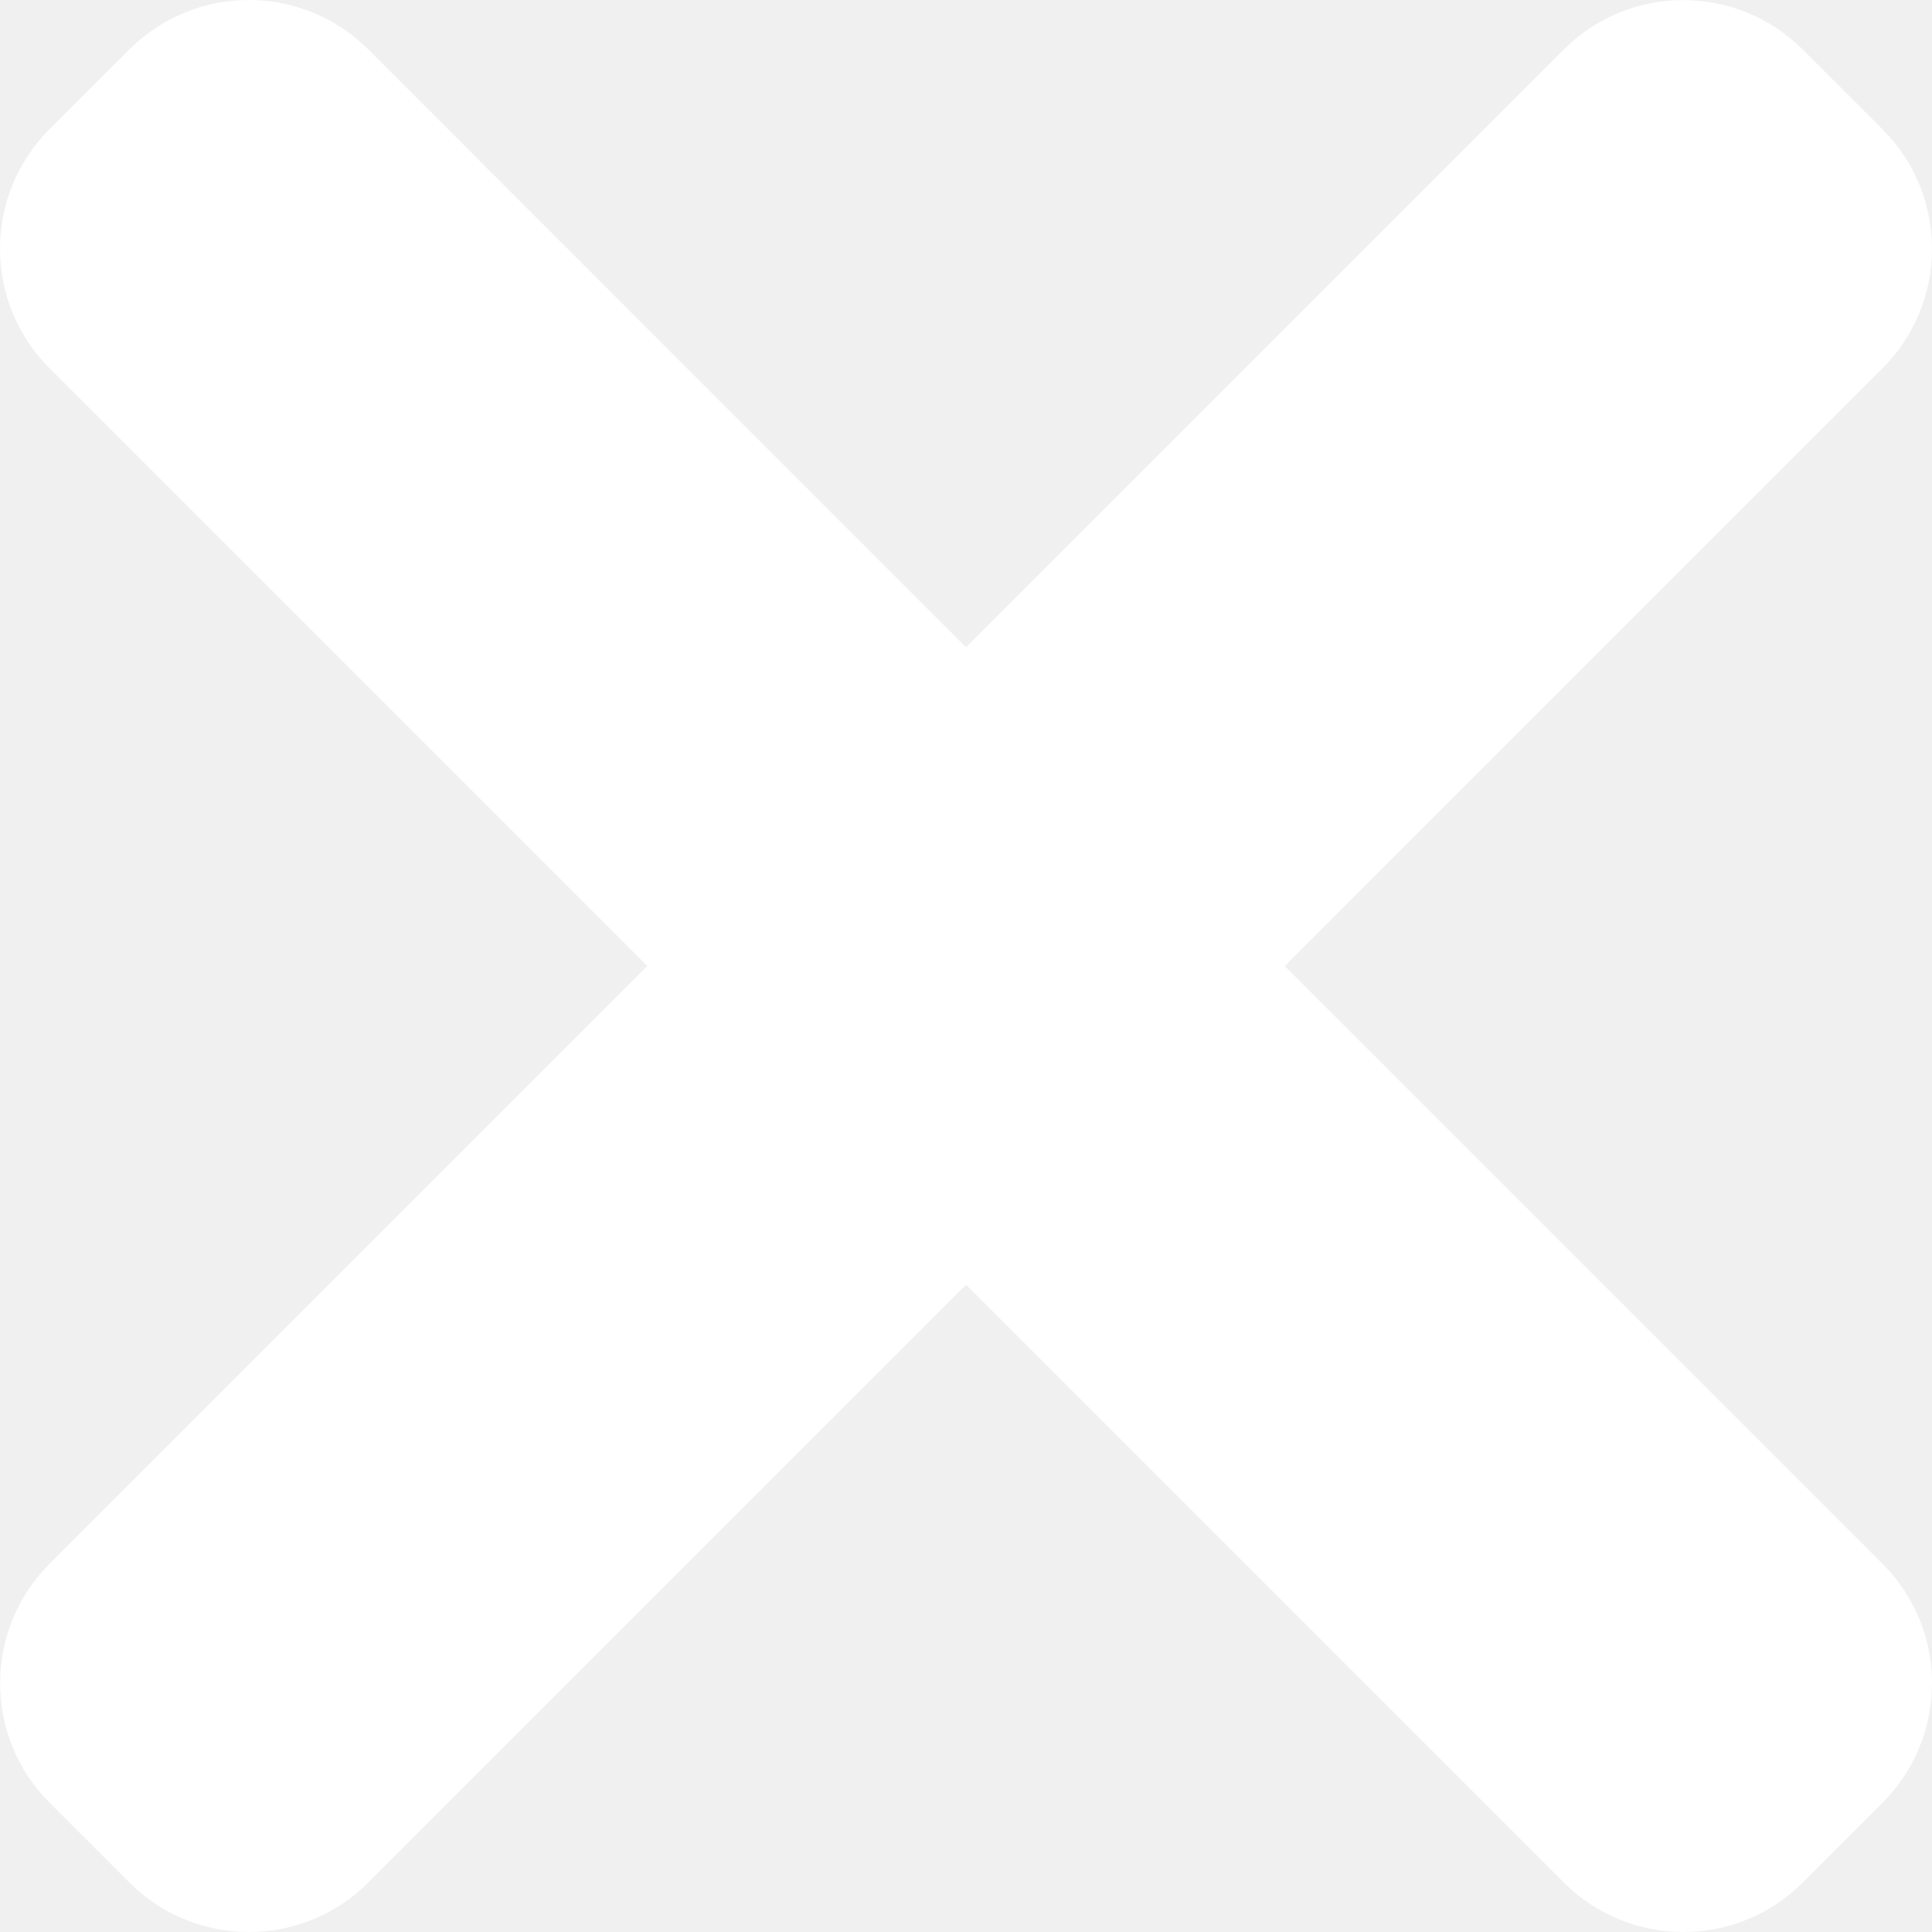
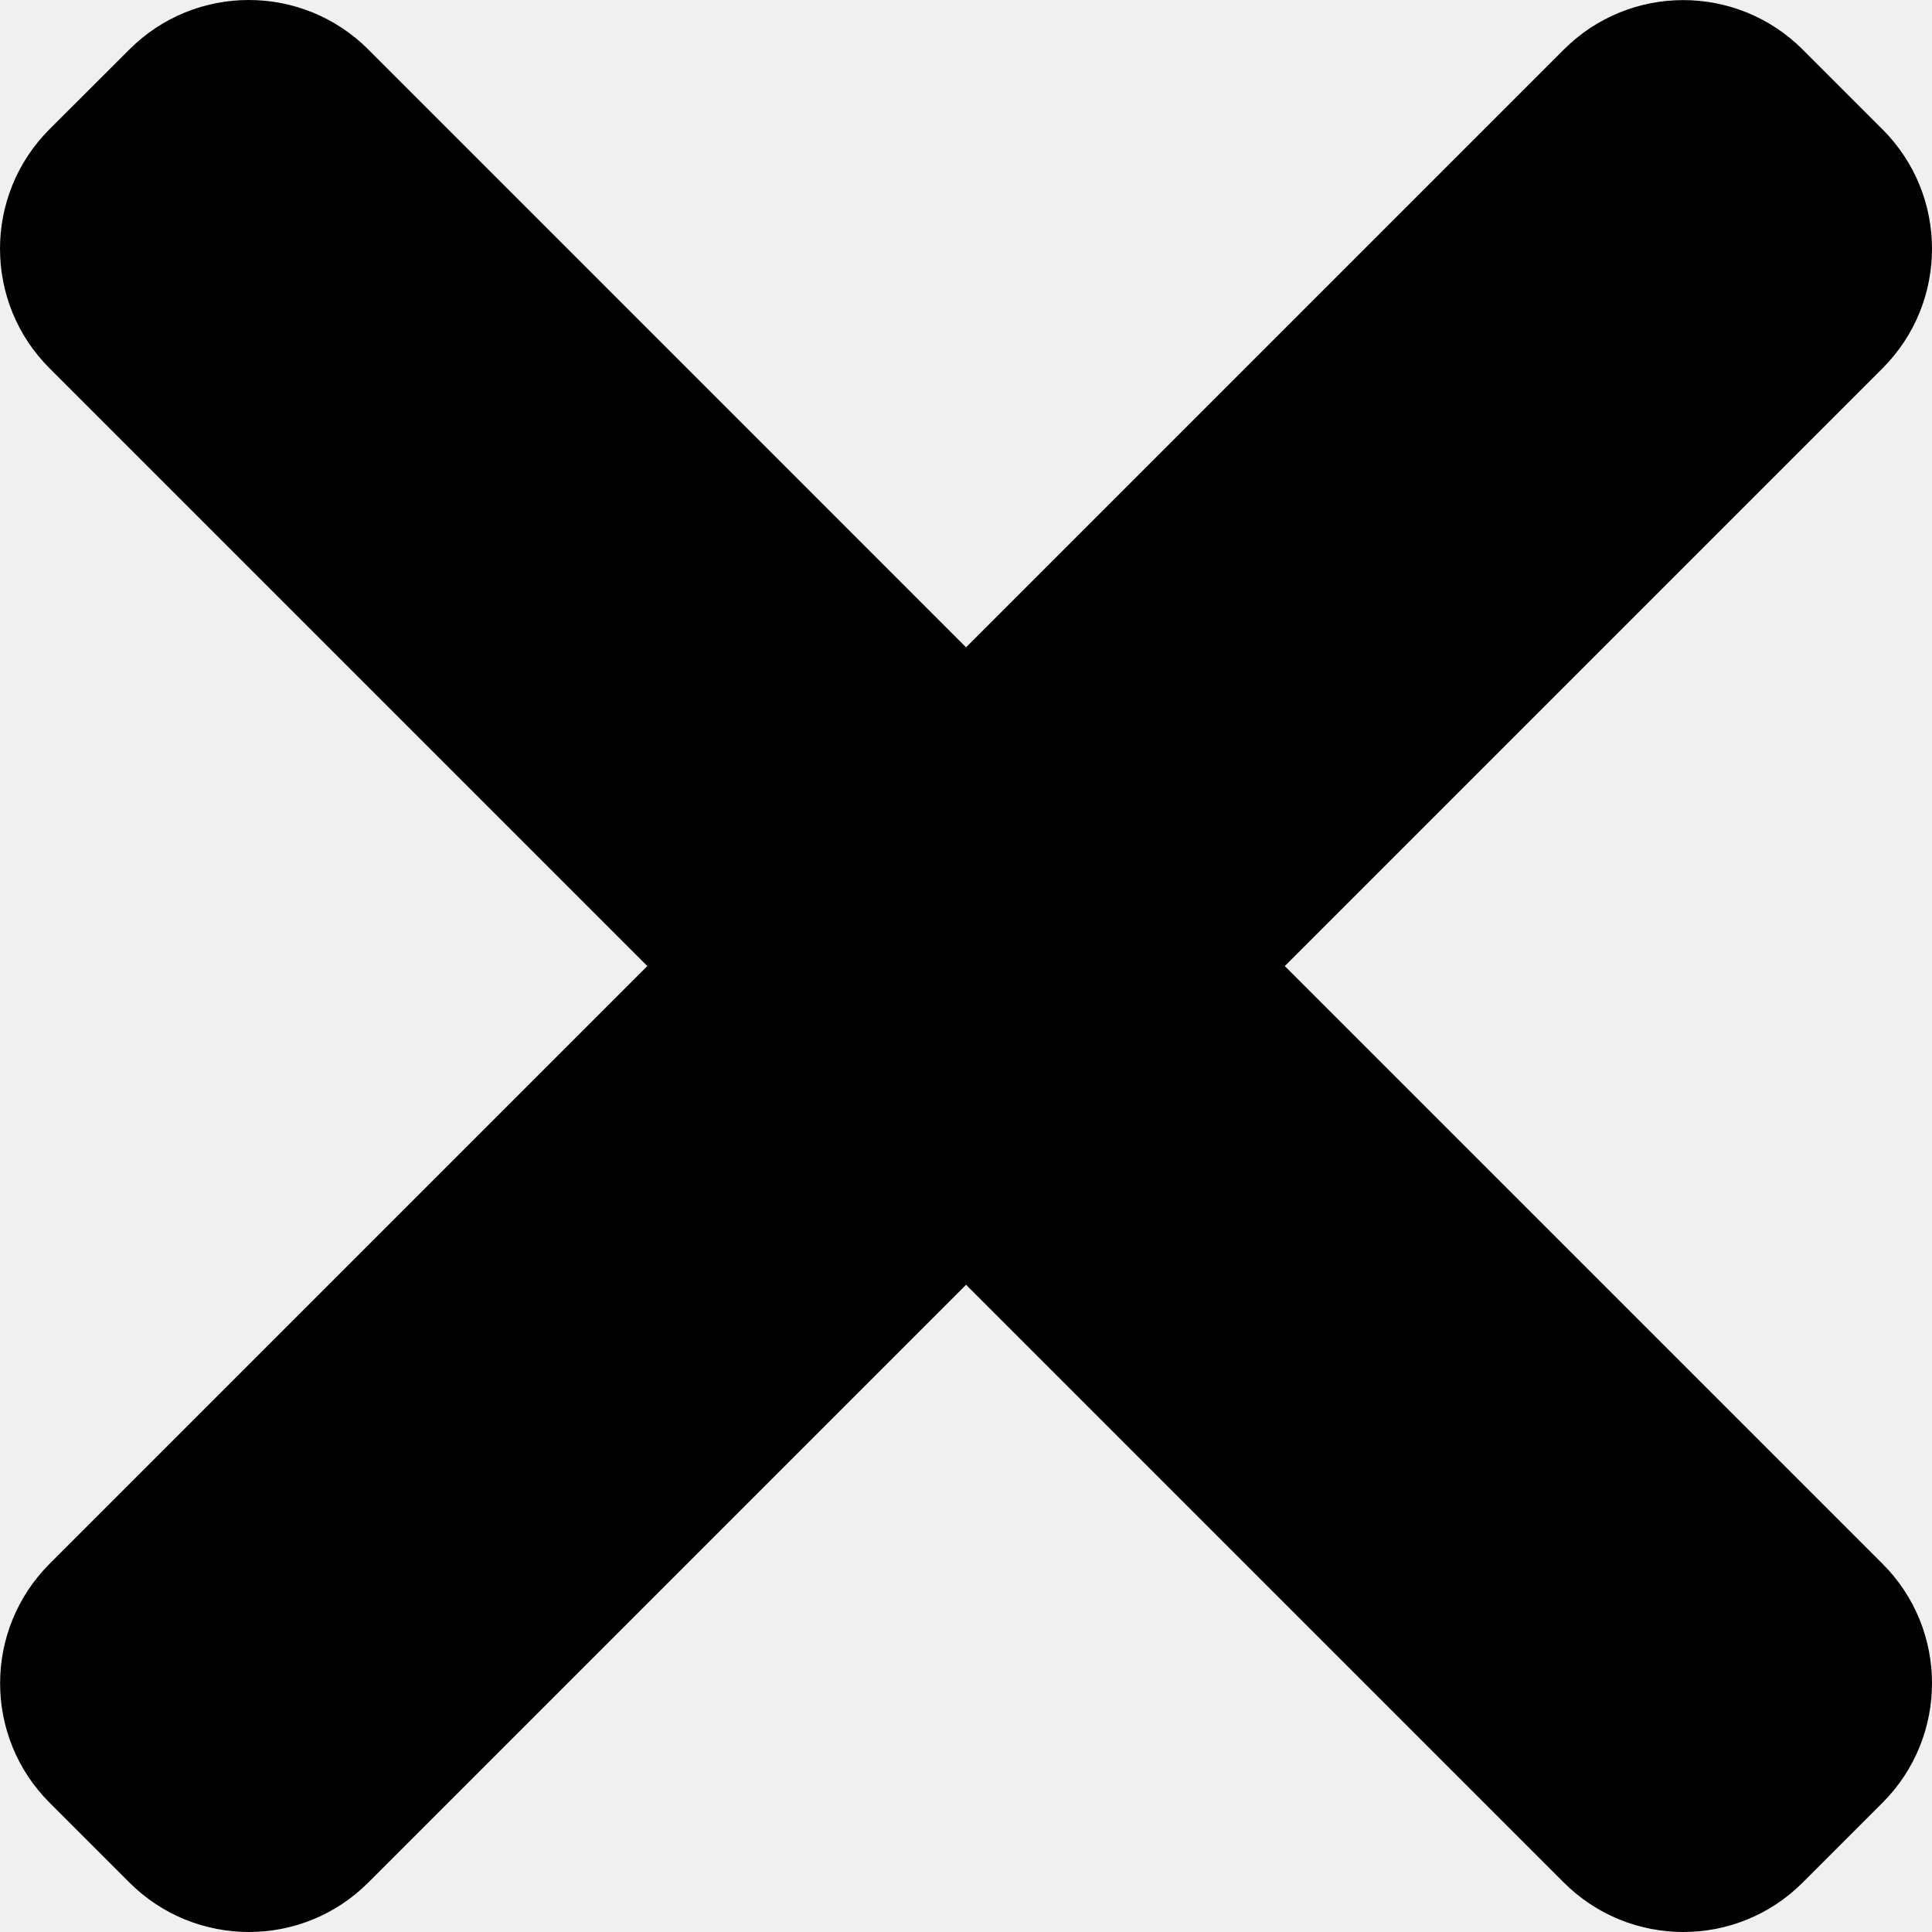
<svg xmlns="http://www.w3.org/2000/svg" version="1.1" width="512" height="512" x="0" y="0" viewBox="0 0 365.696 365.696" style="enable-background:new 0 0 512 512" xml:space="preserve" class="">
  <g>
-     <path d="m243.188 182.859 113.133-113.133c12.5-12.5 12.5-32.766 0-45.246l-15.082-15.082c-12.504-12.504-32.77-12.504-45.25 0l-113.129 113.129-113.133-113.152c-12.5-12.5-32.766-12.5-45.246 0l-15.105 15.082c-12.5 12.504-12.5 32.77 0 45.25l113.152 113.152-113.129 113.129c-12.504 12.504-12.504 32.77 0 45.25l15.082 15.082c12.5 12.5 32.766 12.5 45.246 0l113.133-113.133 113.129 113.133c12.504 12.5 32.77 12.5 45.25 0l15.082-15.082c12.5-12.504 12.5-32.77 0-45.25zm0 0" fill="#ffffff" data-original="#000000" style="" class="" />
+     <path d="m243.188 182.859 113.133-113.133c12.5-12.5 12.5-32.766 0-45.246l-15.082-15.082c-12.504-12.504-32.77-12.504-45.25 0l-113.129 113.129-113.133-113.152c-12.5-12.5-32.766-12.5-45.246 0l-15.105 15.082c-12.5 12.504-12.5 32.77 0 45.25l113.152 113.152-113.129 113.129c-12.504 12.504-12.504 32.77 0 45.25l15.082 15.082c12.5 12.5 32.766 12.5 45.246 0l113.133-113.133 113.129 113.133c12.504 12.5 32.77 12.5 45.25 0l15.082-15.082c12.5-12.504 12.5-32.77 0-45.25zm0 0" fill="#00001" data-original="#000000" style="" class="" />
  </g>
</svg>
